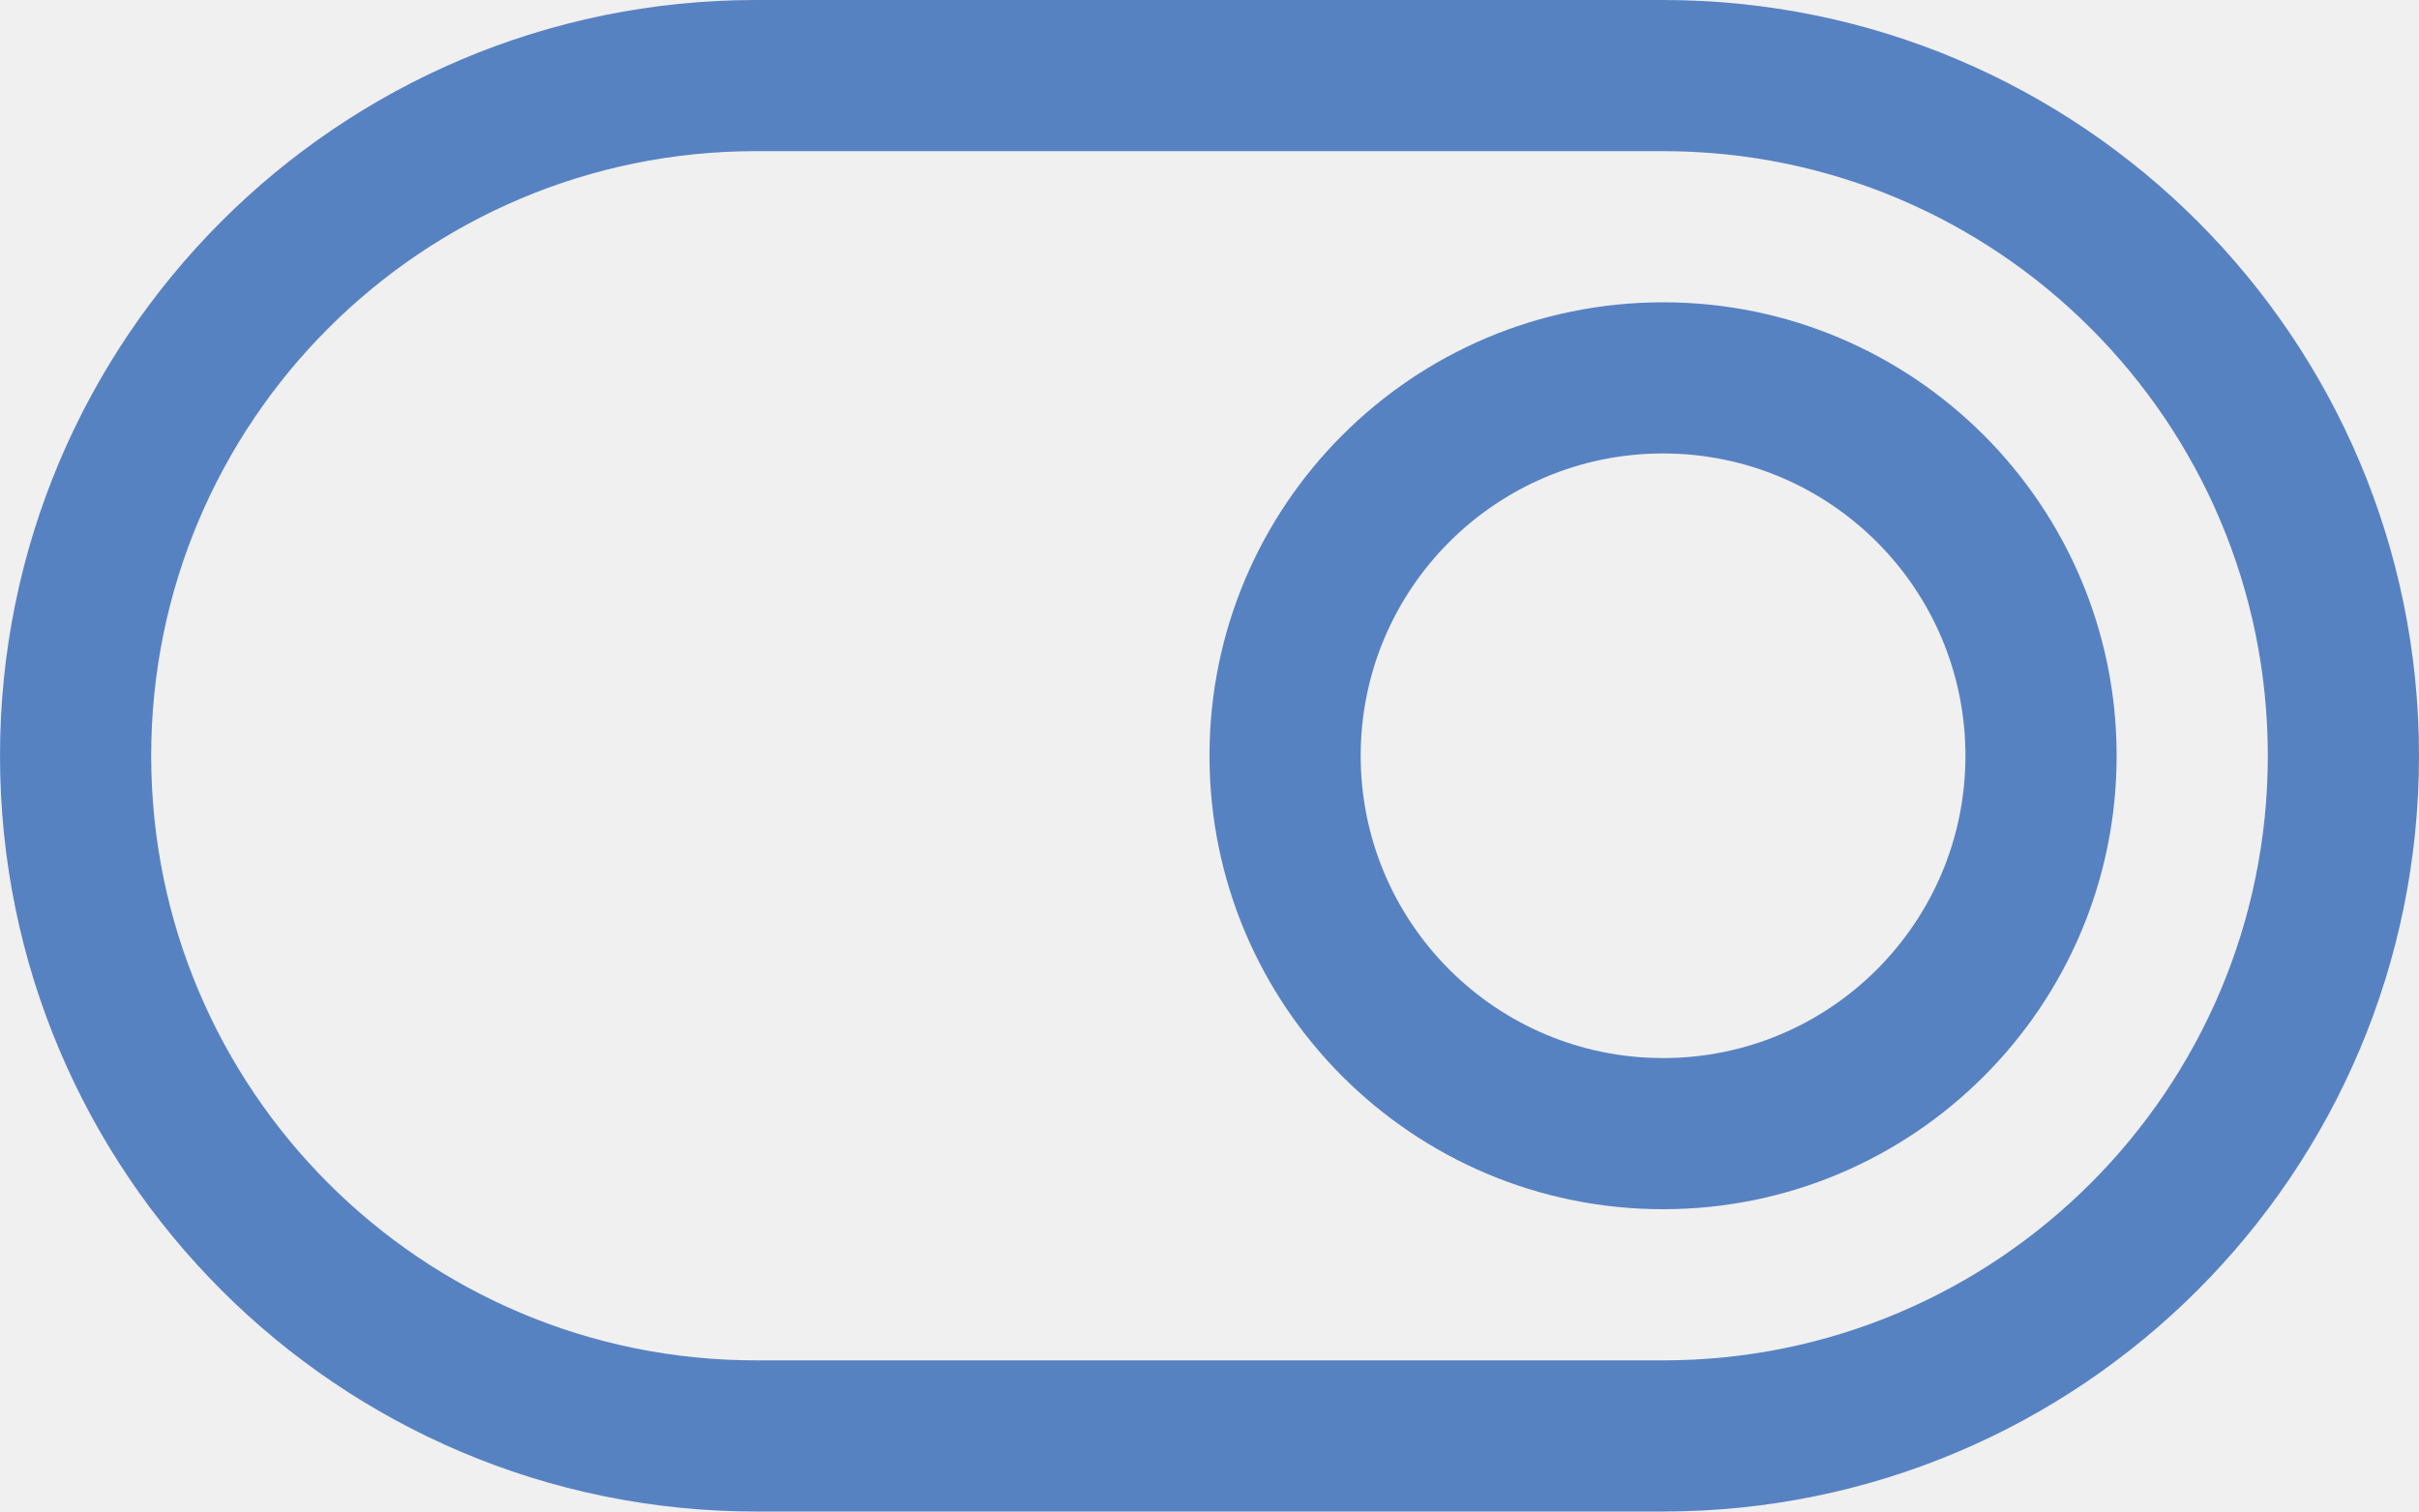
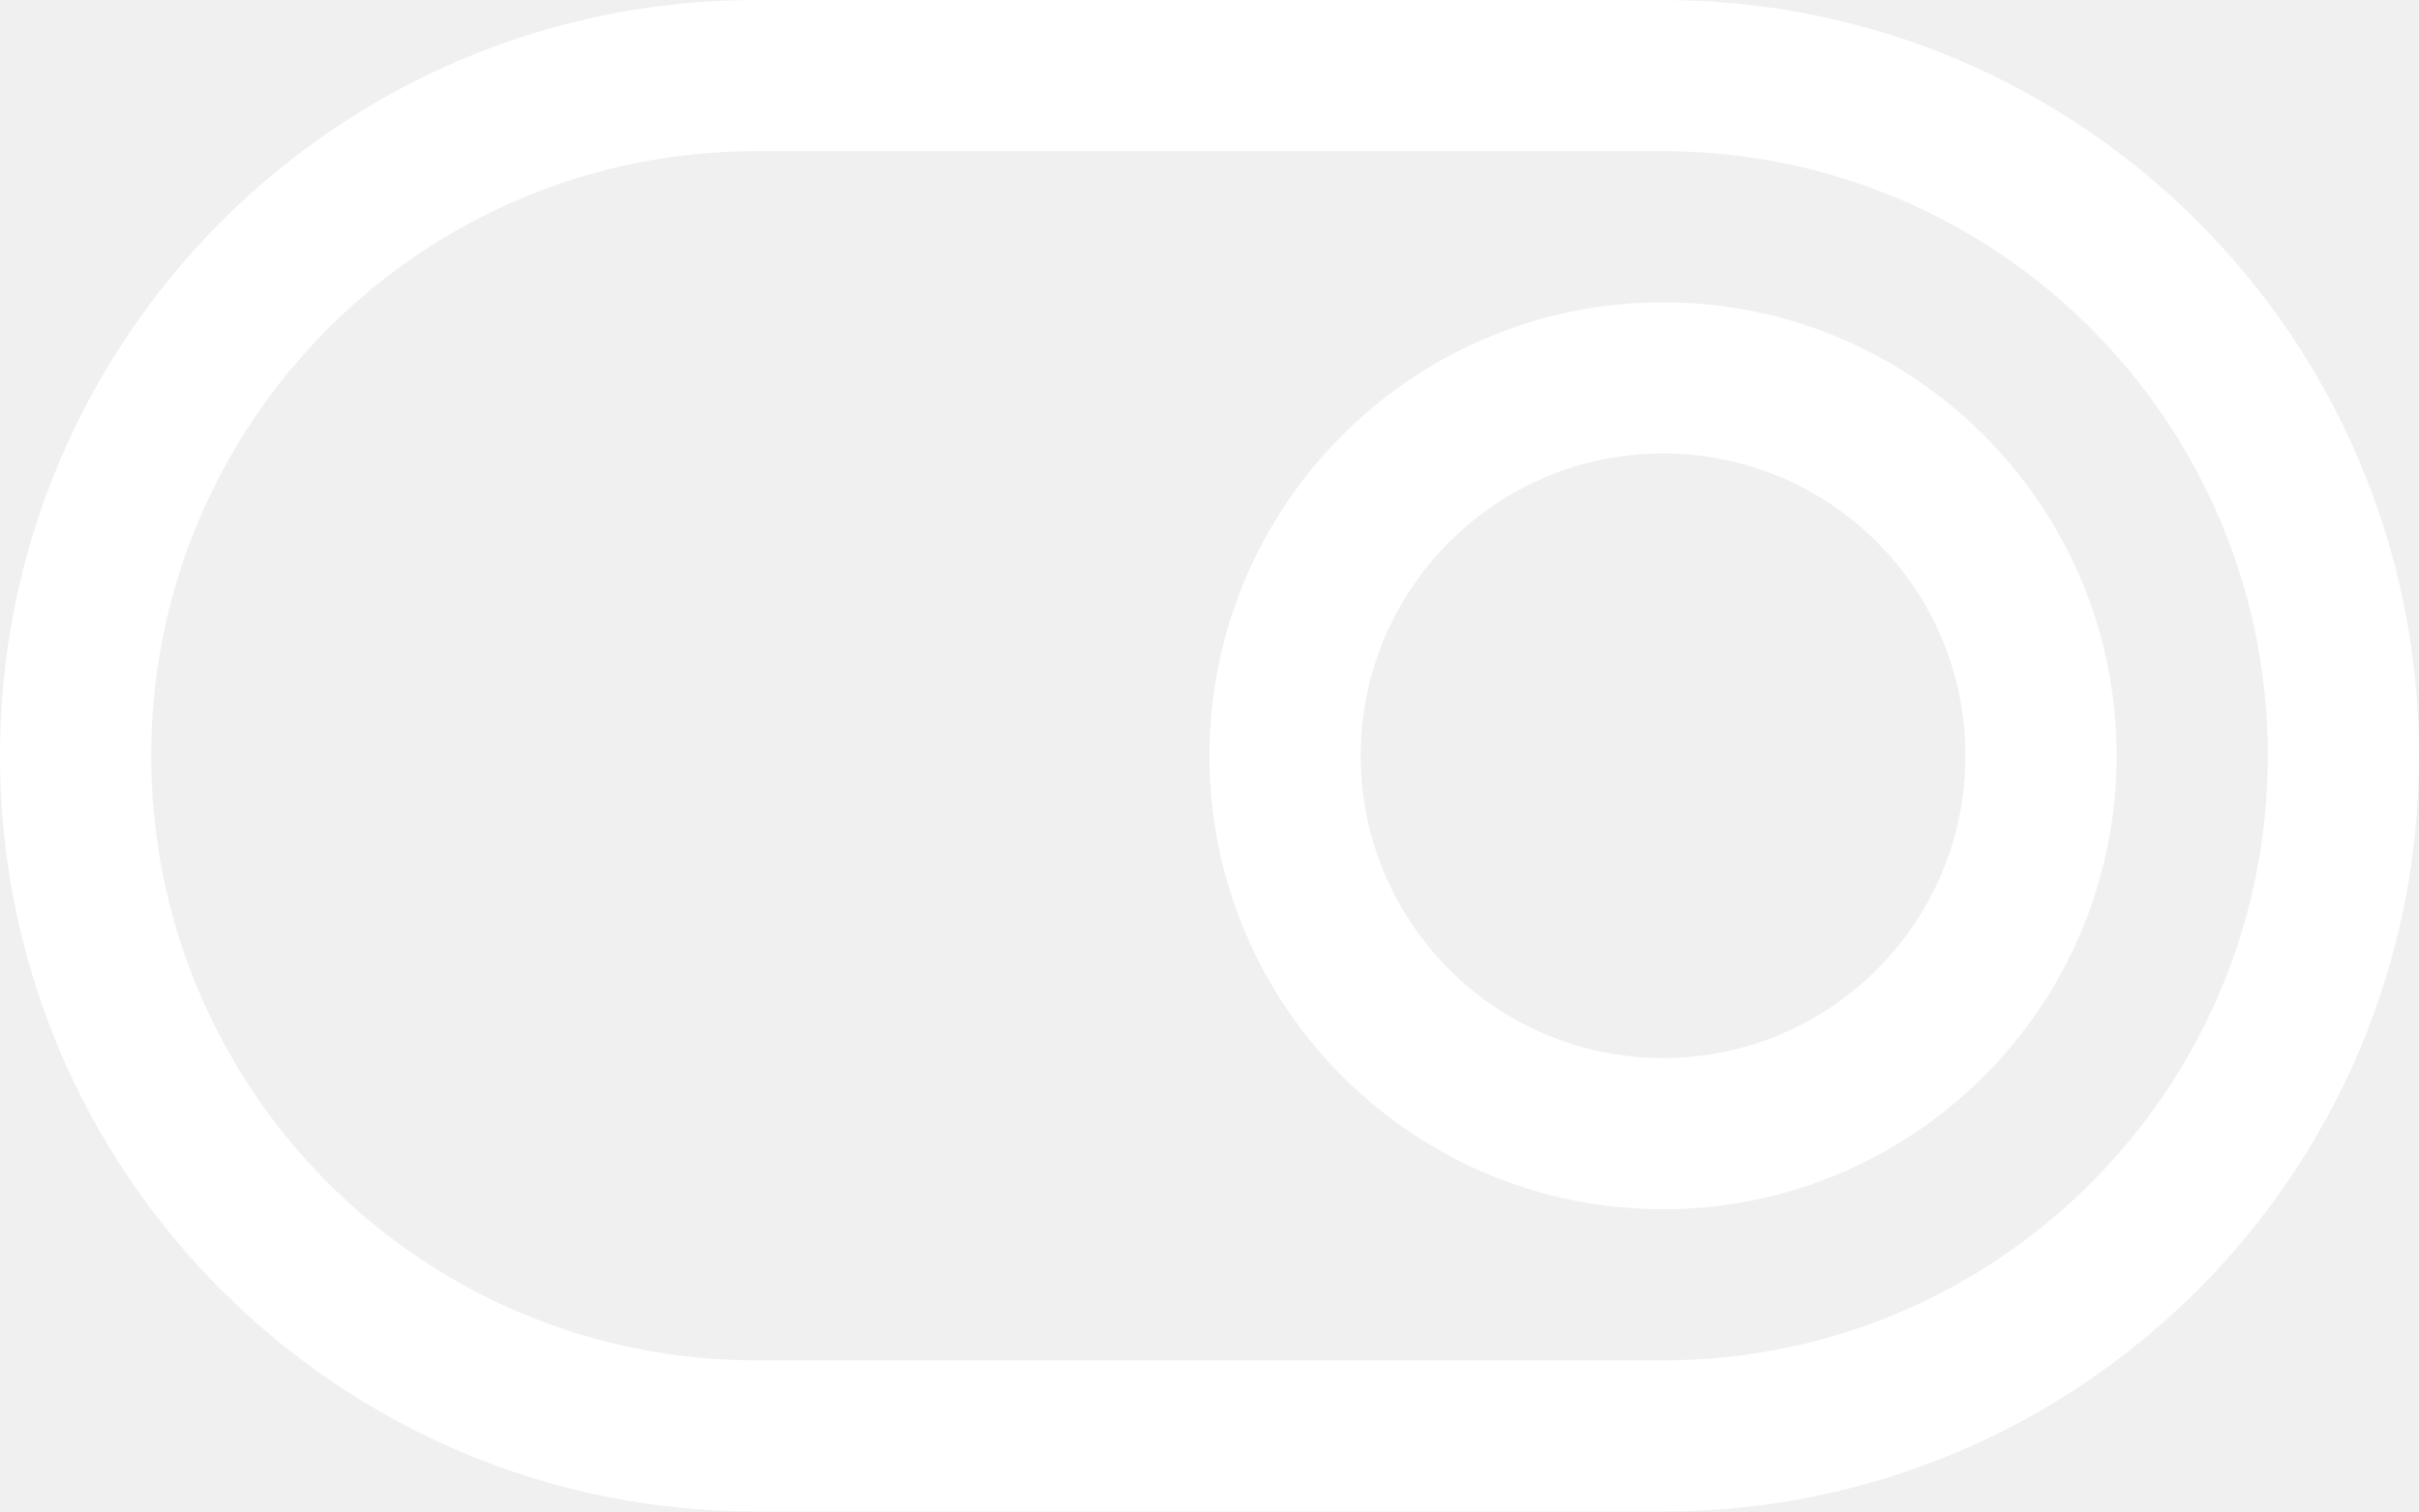
- <svg xmlns="http://www.w3.org/2000/svg" width="32" height="20" viewBox="256 365 32 20" fill="#5782c2">
+ <svg xmlns="http://www.w3.org/2000/svg" width="32" height="20" viewBox="256 365 32 20" fill="#ffffff">
  <path d="M278,383 L266,383 C261.582,383 258,379.418 258,375 C258,370.582 261.582,367 266,367 L278,367 C282.418,367 286,370.582 286,375 C286,379.418 282.418,383 278,383 Z M278,365 L266,365 C260.477,365 256,369.478 256,375 C256,380.522 260.477,385 266,385 L278,385 C283.523,385 288,380.522 288,375 C288,369.478 283.523,365 278,365 Z M278,379 C275.791,379 274,377.209 274,375 C274,372.791 275.791,371 278,371 C280.209,371 282,372.791 282,375 C282,377.209 280.209,379 278,379 Z M278,369 C274.687,369 272,371.687 272,375 C272,378.313 274.687,381 278,381 C281.313,381 284,378.313 284,375 C284,371.687 281.313,369 278,369 Z" />
</svg>
